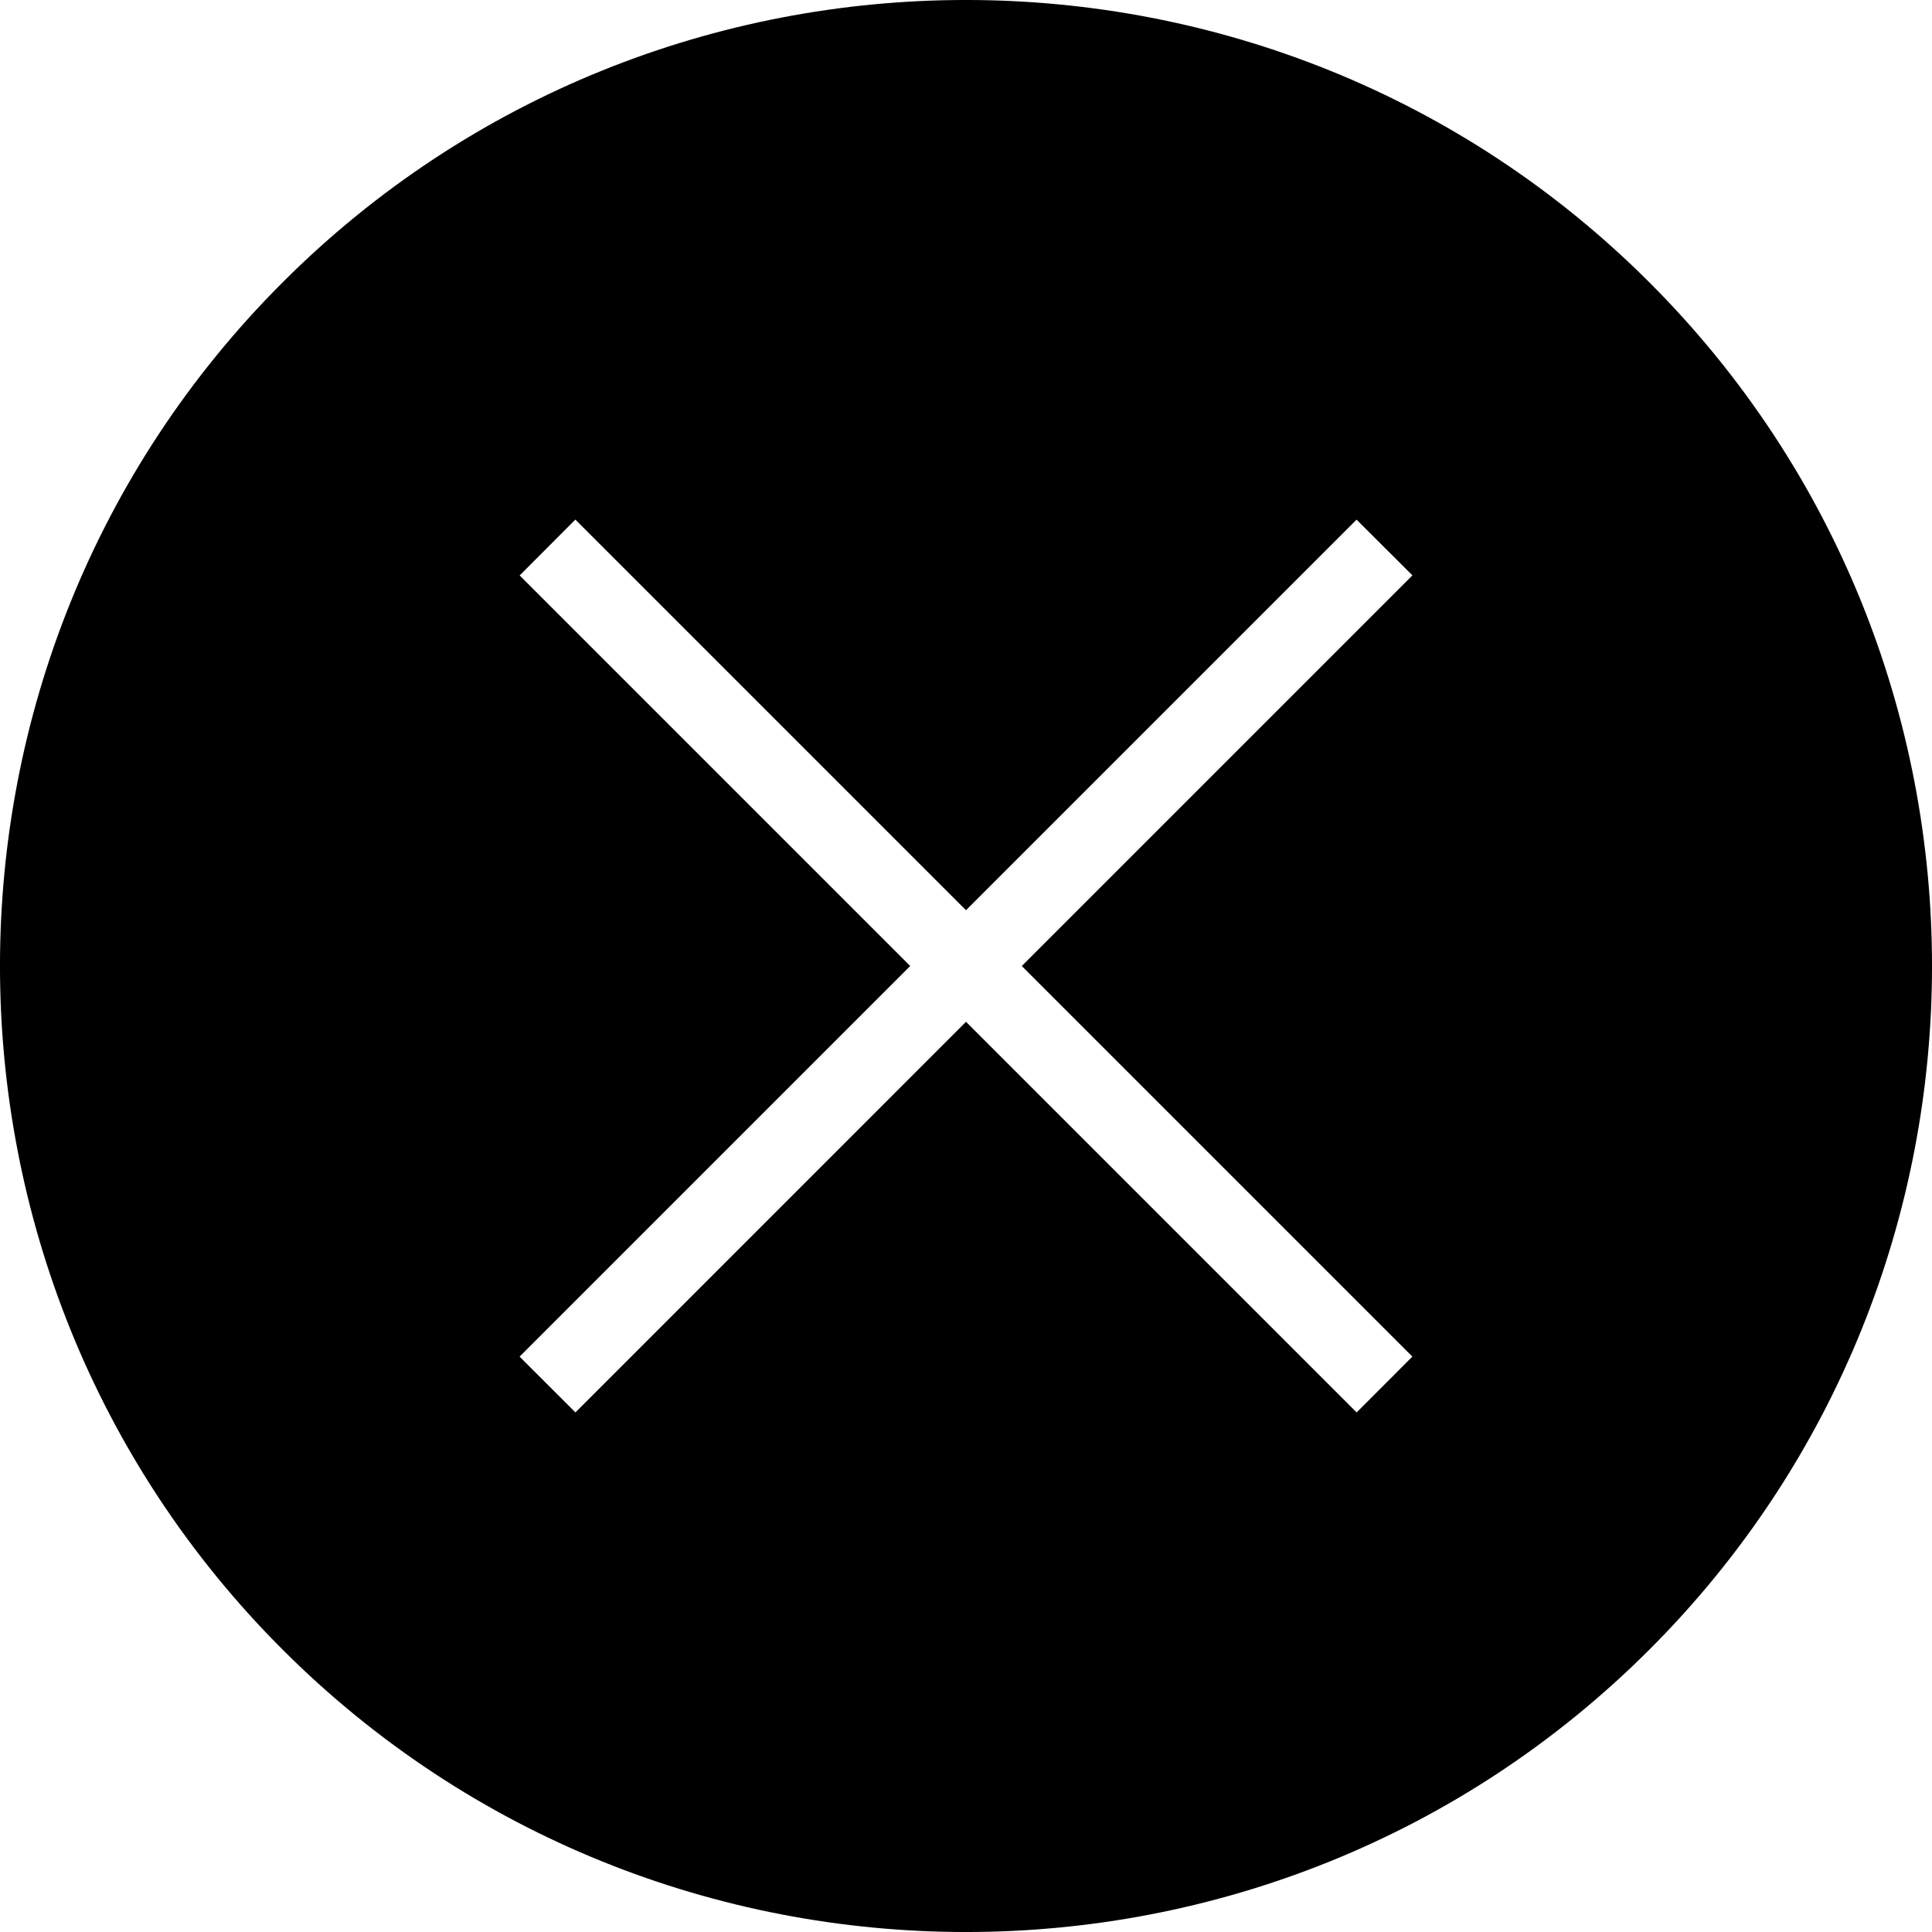
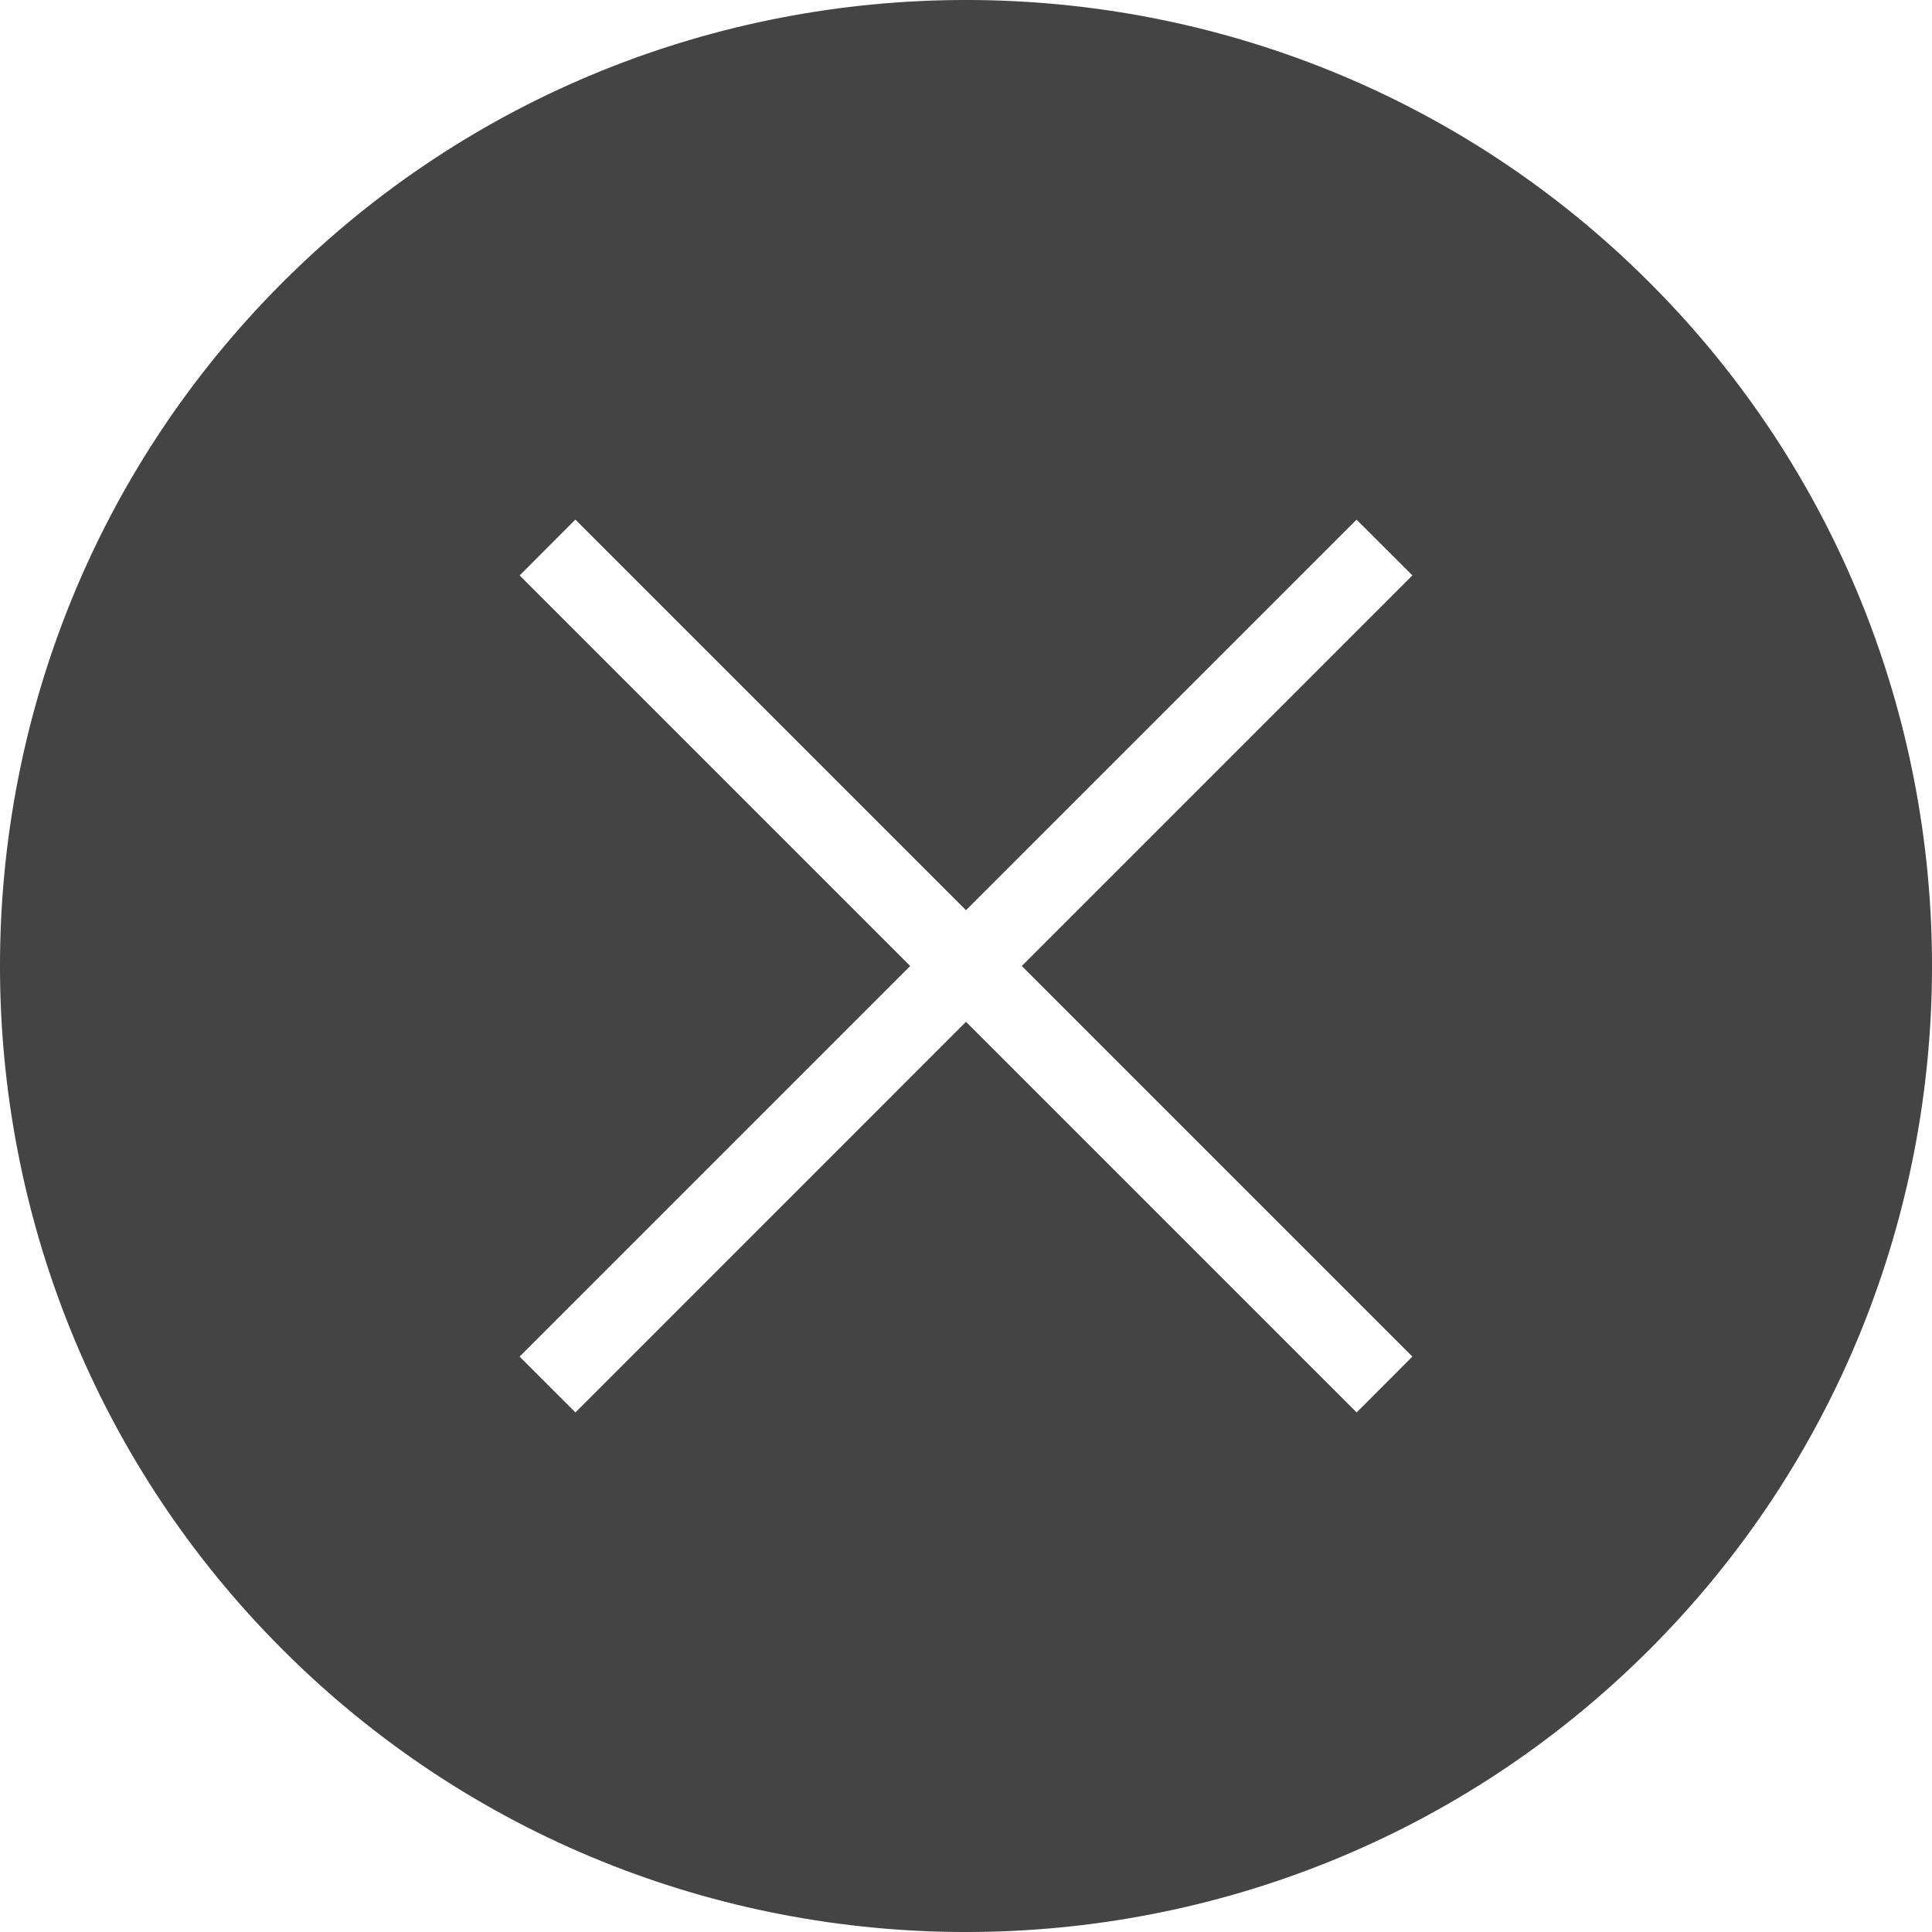
<svg xmlns="http://www.w3.org/2000/svg" width="32" height="32" viewBox="0 0 32 32">
-   <g class="nc-icon-wrapper" fill="#000000">
+   <g class="nc-icon-wrapper" fill="#444444">
    <path d="M27.321 4.679c6.239 6.238 6.239 16.404 0 22.642-6.238 6.239-16.404 6.239-22.642 0-6.239-6.238-6.239-16.404 0-22.642 6.238-6.239 16.404-6.239 22.642 0zm-3.928 17.79L16.924 16l6.47-6.47-.925-.923L16 15.076l-6.47-6.47-.923.925L15.076 16l-6.47 6.47.925.924L16 16.924l6.47 6.47.924-.925z" />
  </g>
</svg>
